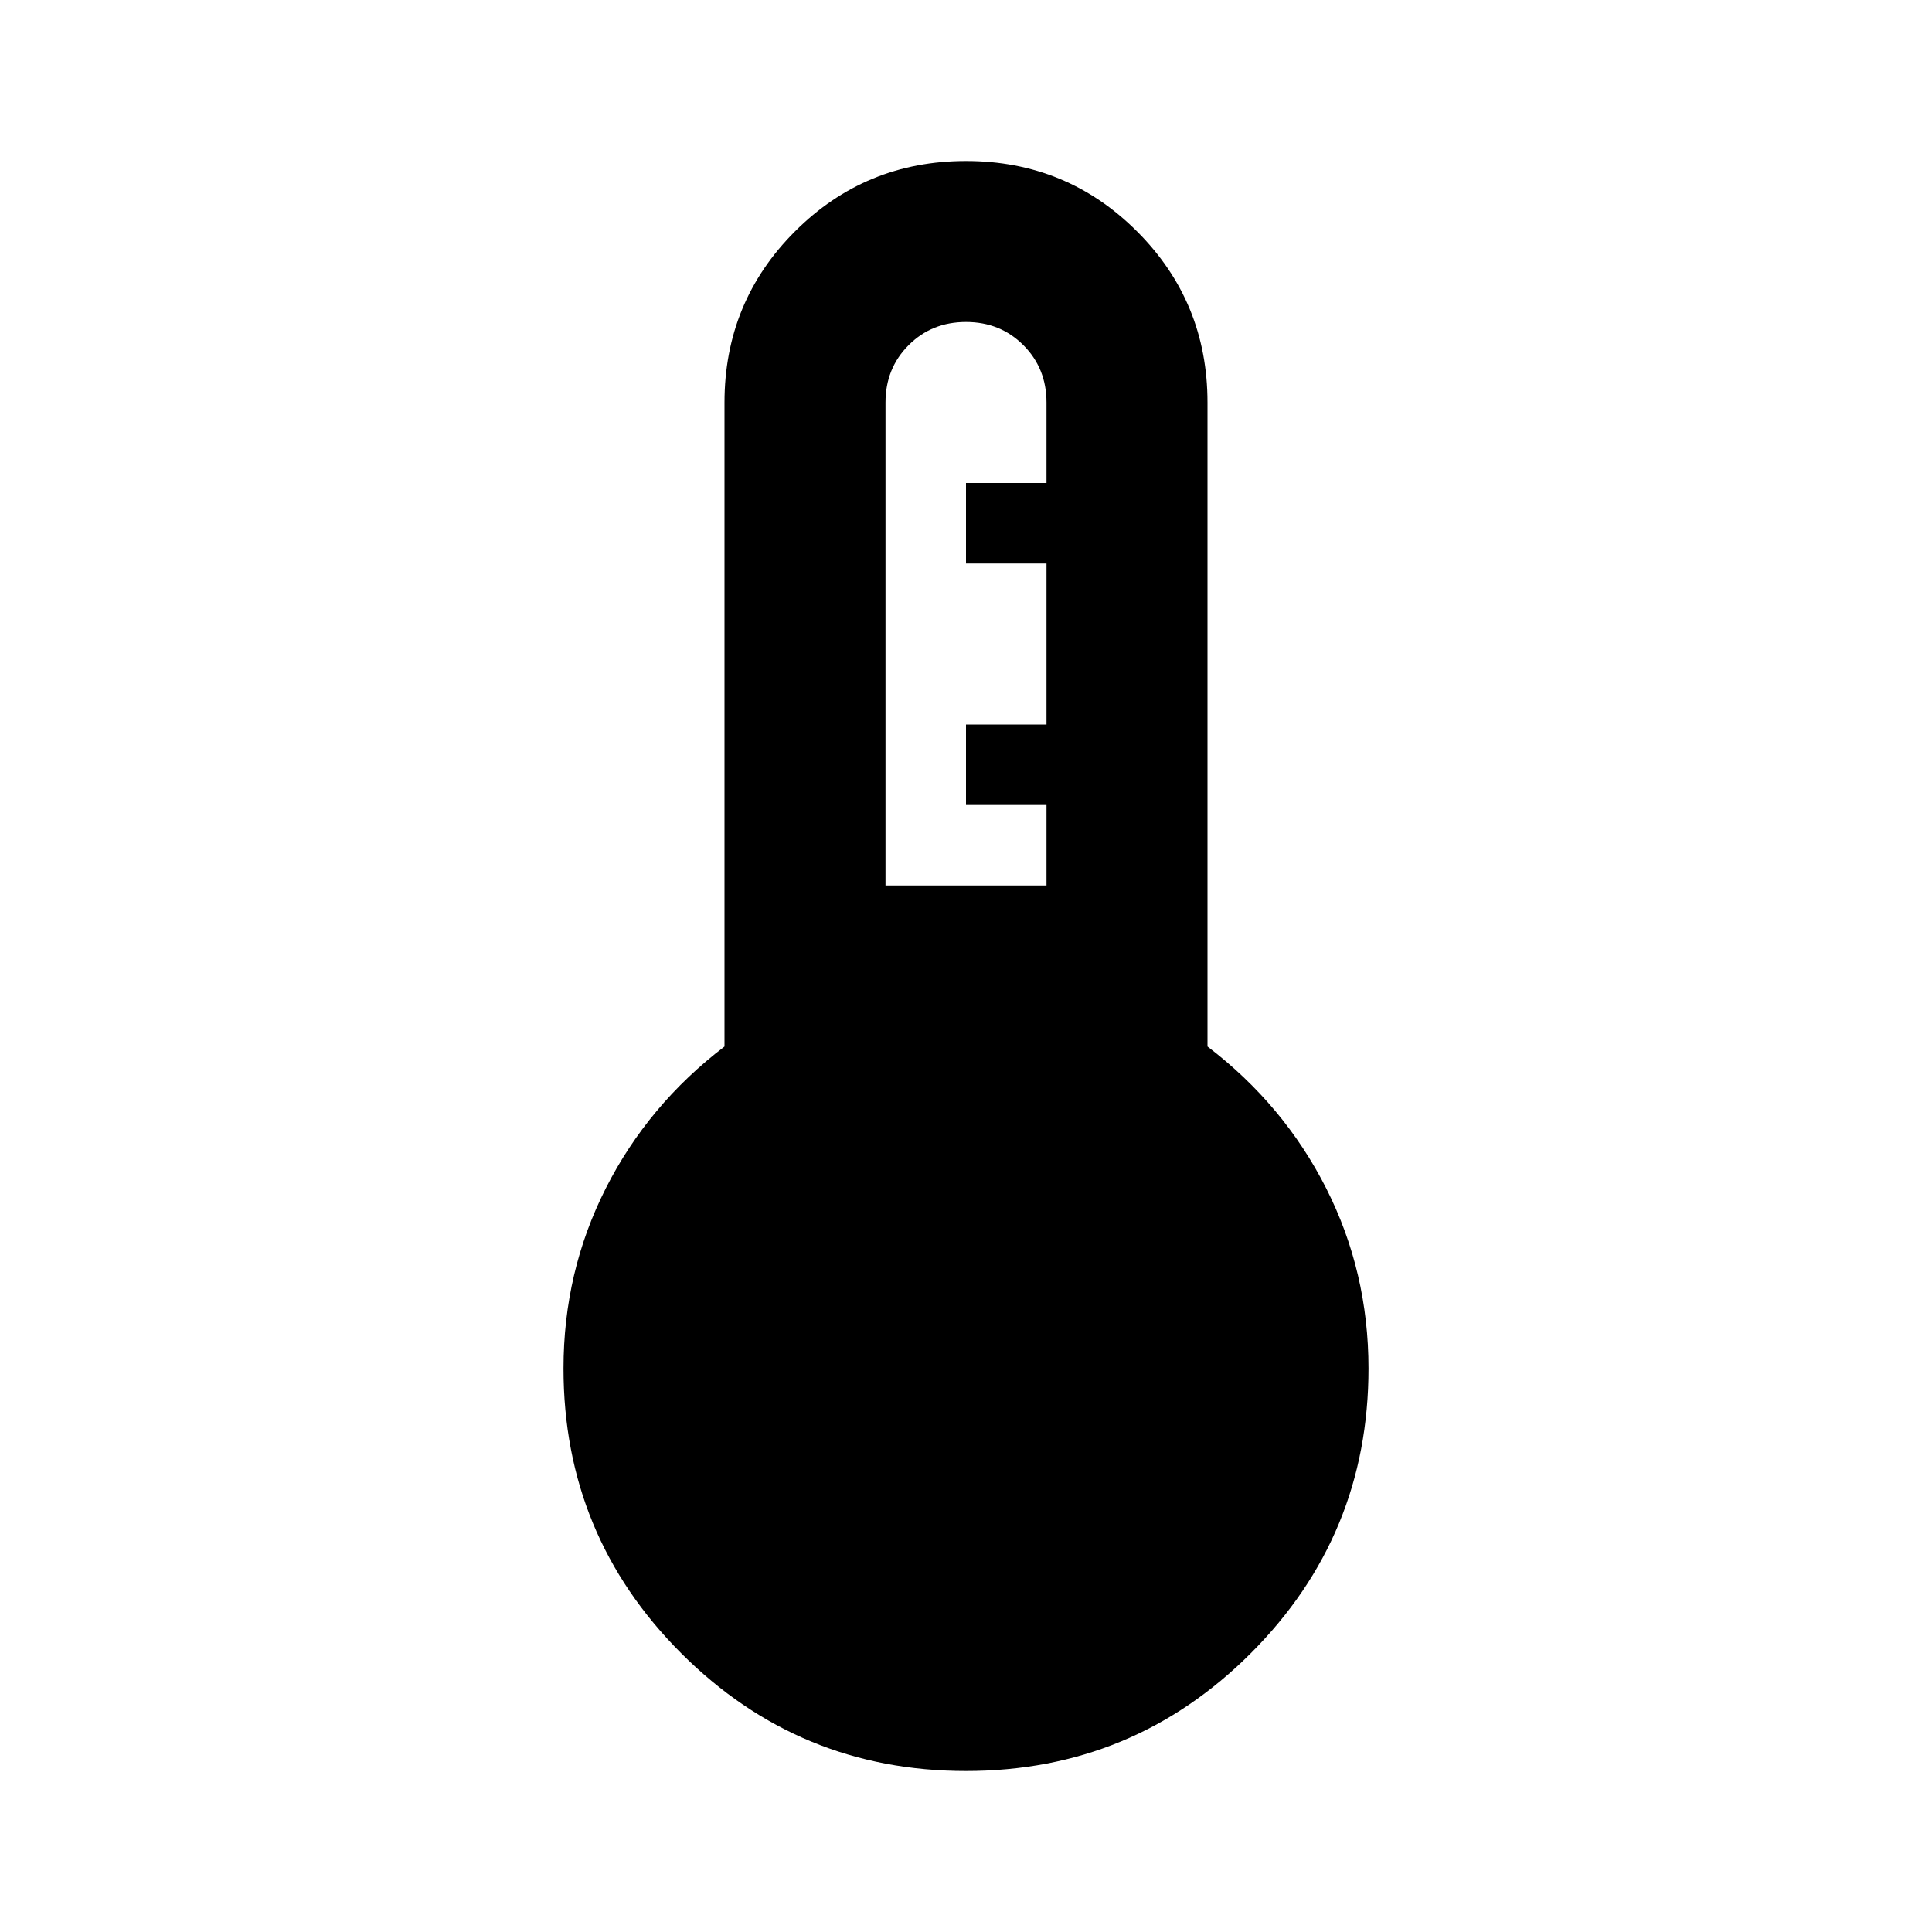
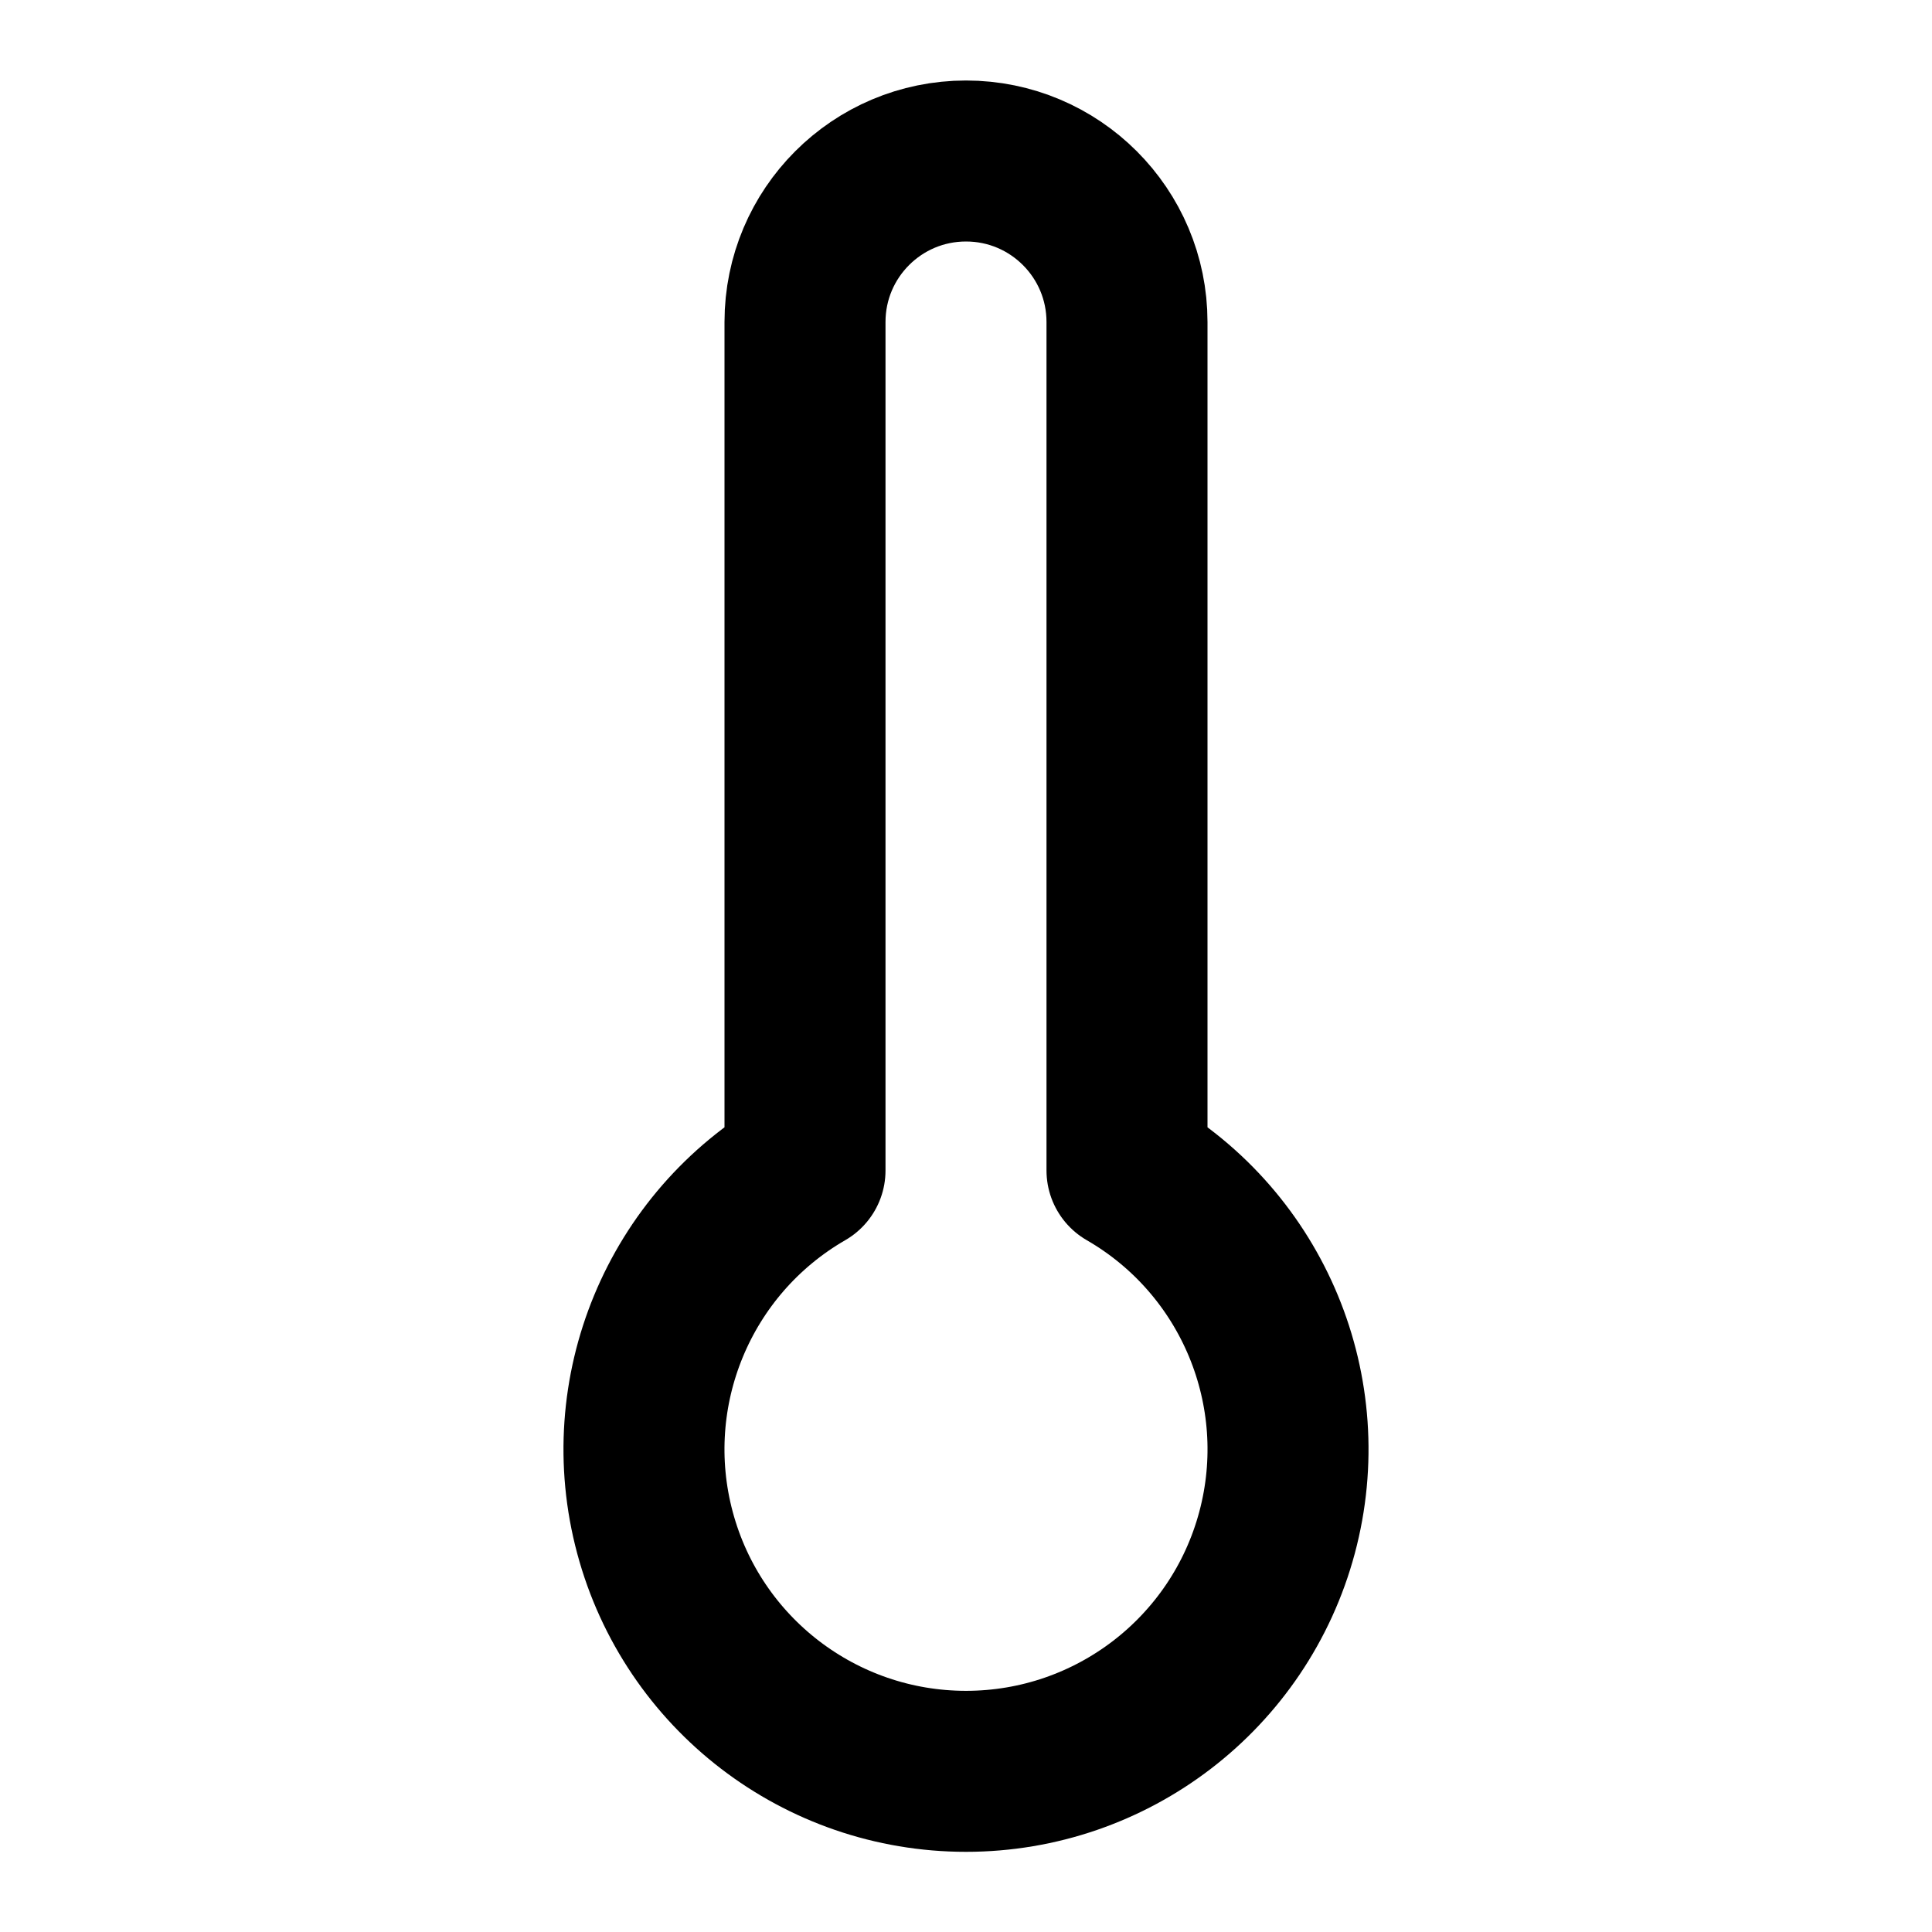
- <svg xmlns="http://www.w3.org/2000/svg" height="24px" viewBox="0 -960 960 960" width="24px" fill="#000000">
-   <path d="M480-80q-83 0-141.5-58.5T280-280q0-48 21-89.5t59-70.5v-320q0-50 35-85t85-35q50 0 85 35t35 85v320q38 29 59 70.5t21 89.5q0 83-58.5 141.5T480-80Zm-40-440h80v-40h-40v-40h40v-80h-40v-40h40v-40q0-17-11.5-28.5T480-800q-17 0-28.5 11.5T440-760v240Z" />
+ <svg xmlns="http://www.w3.org/2000/svg" width="24" height="24" viewBox="0 0 24 24" fill="none" stroke="currentColor" stroke-width="2" stroke-linecap="round" stroke-linejoin="round" class="lucide lucide-thermometer">
+   <path d="M14 4v10.54a4 4 0 1 1-4 0V4a2 2 0 0 1 4 0Z" />
</svg>
